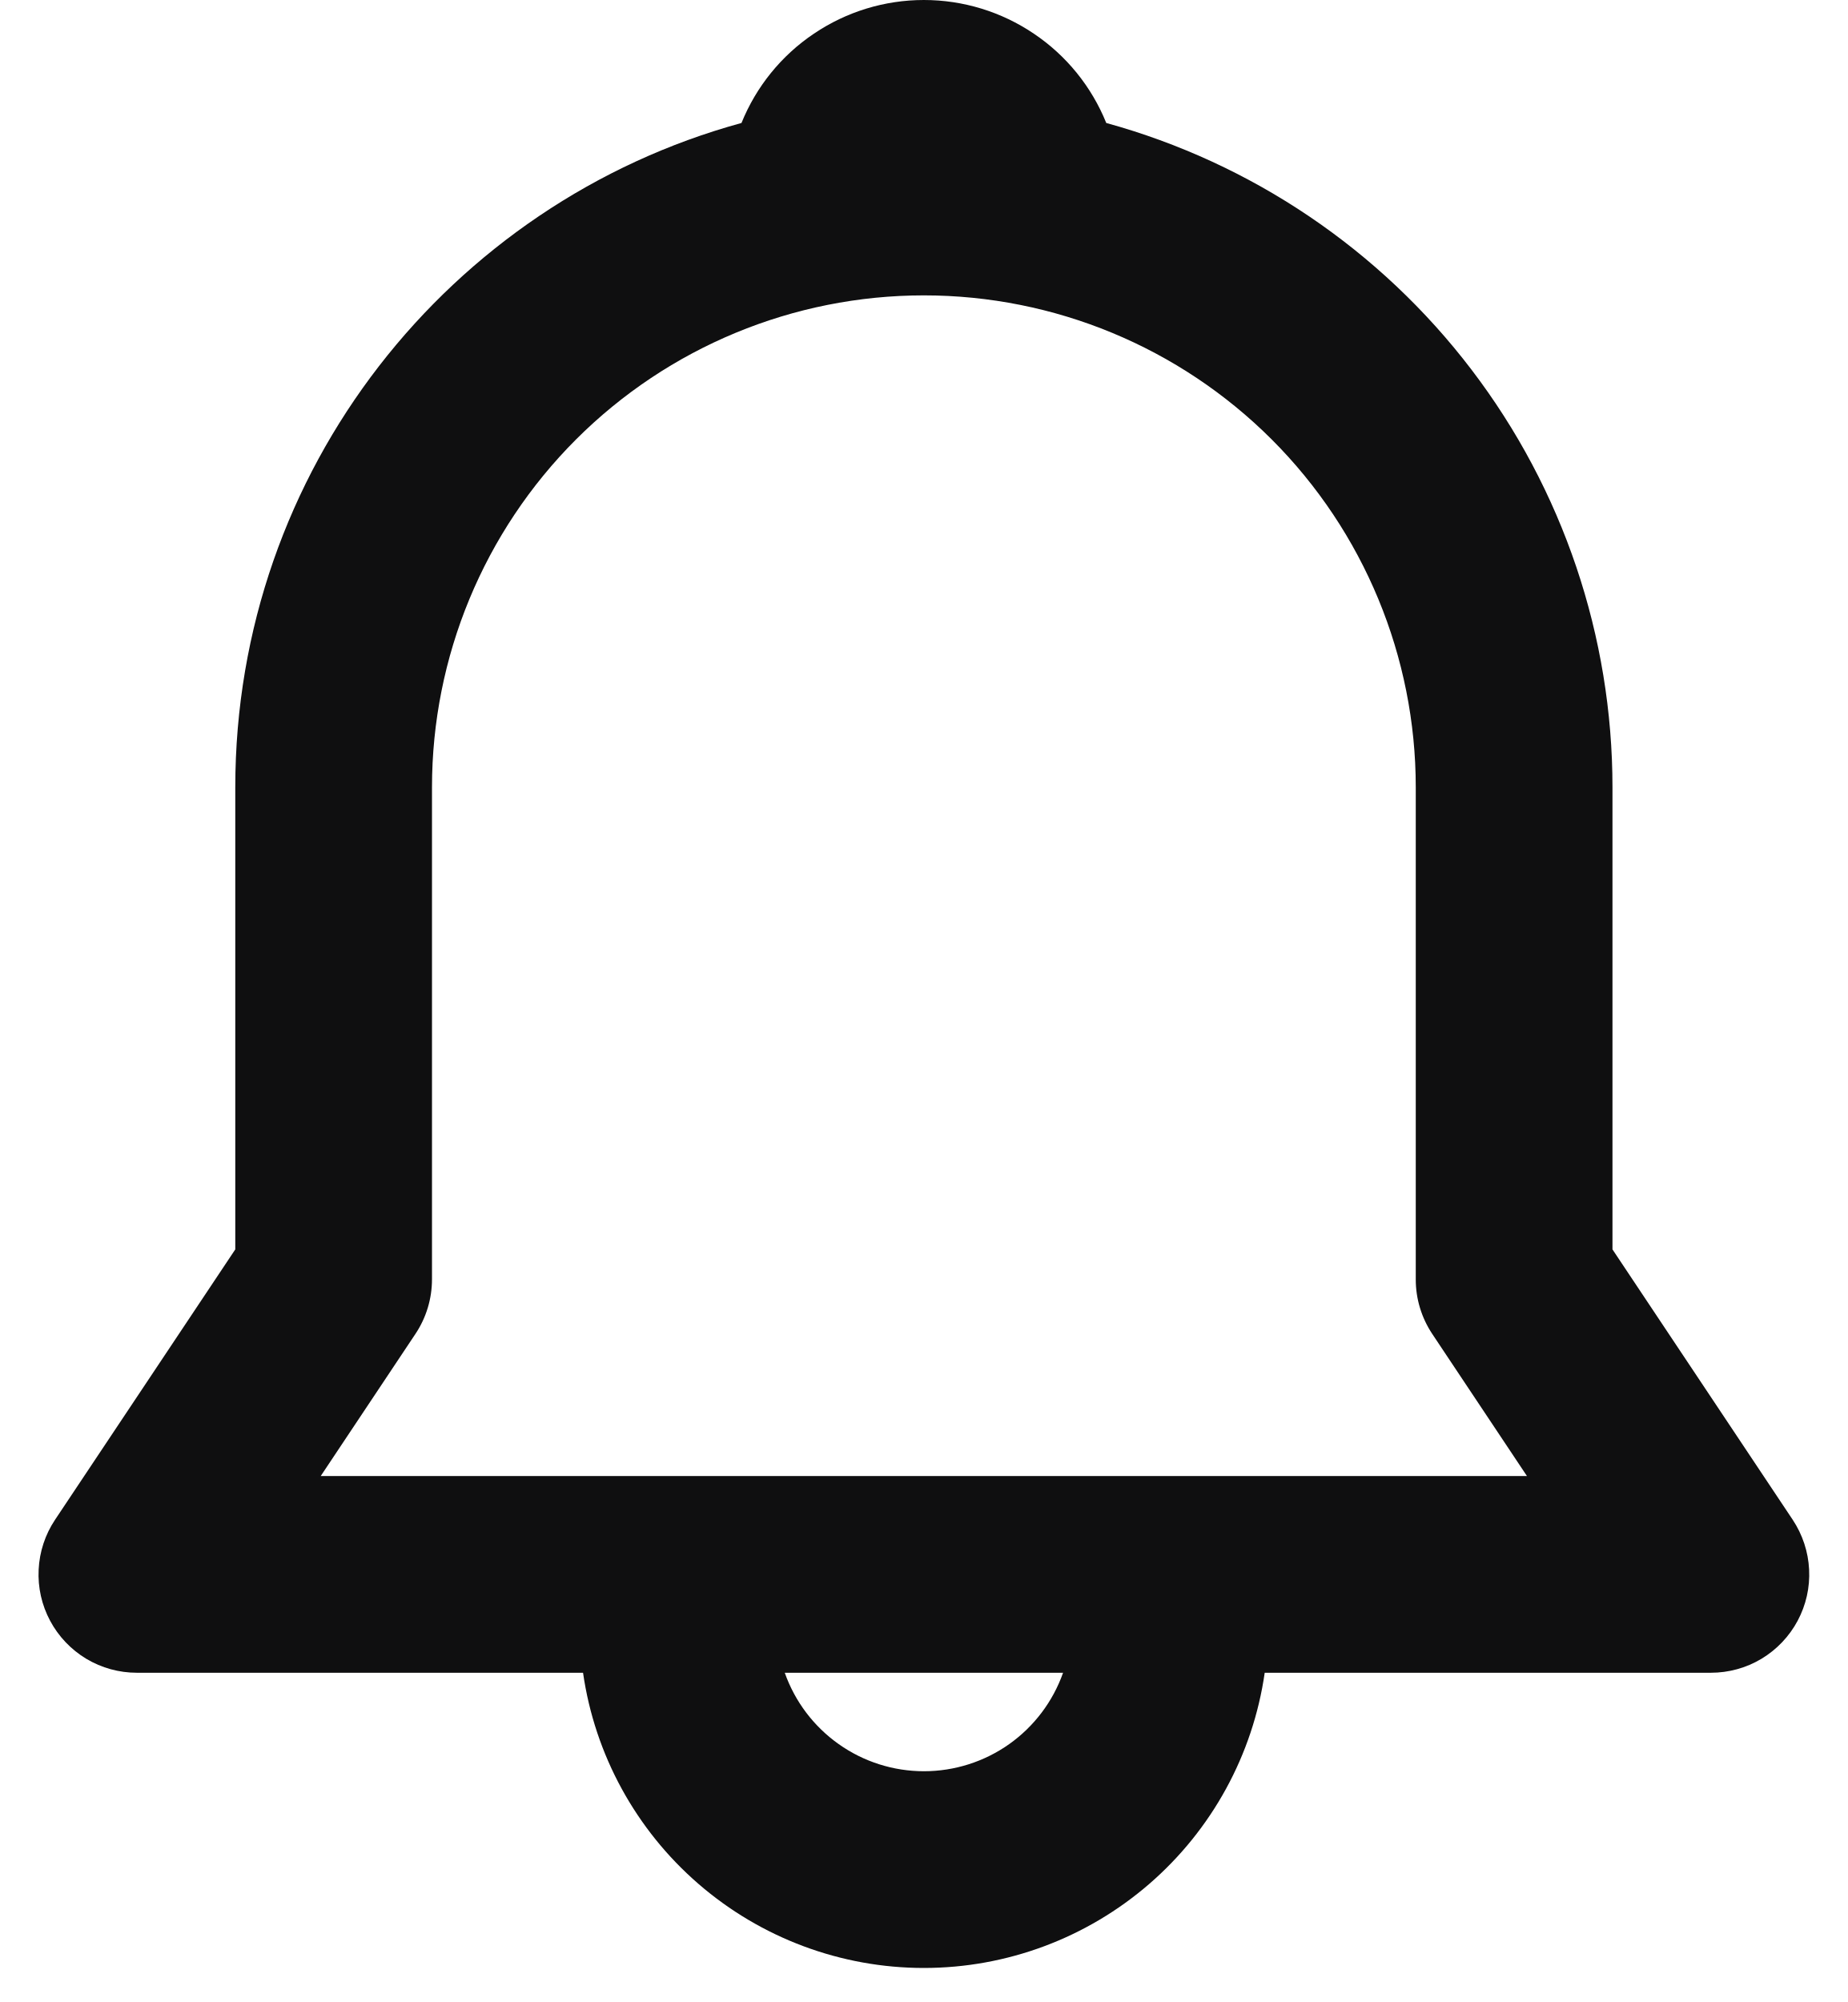
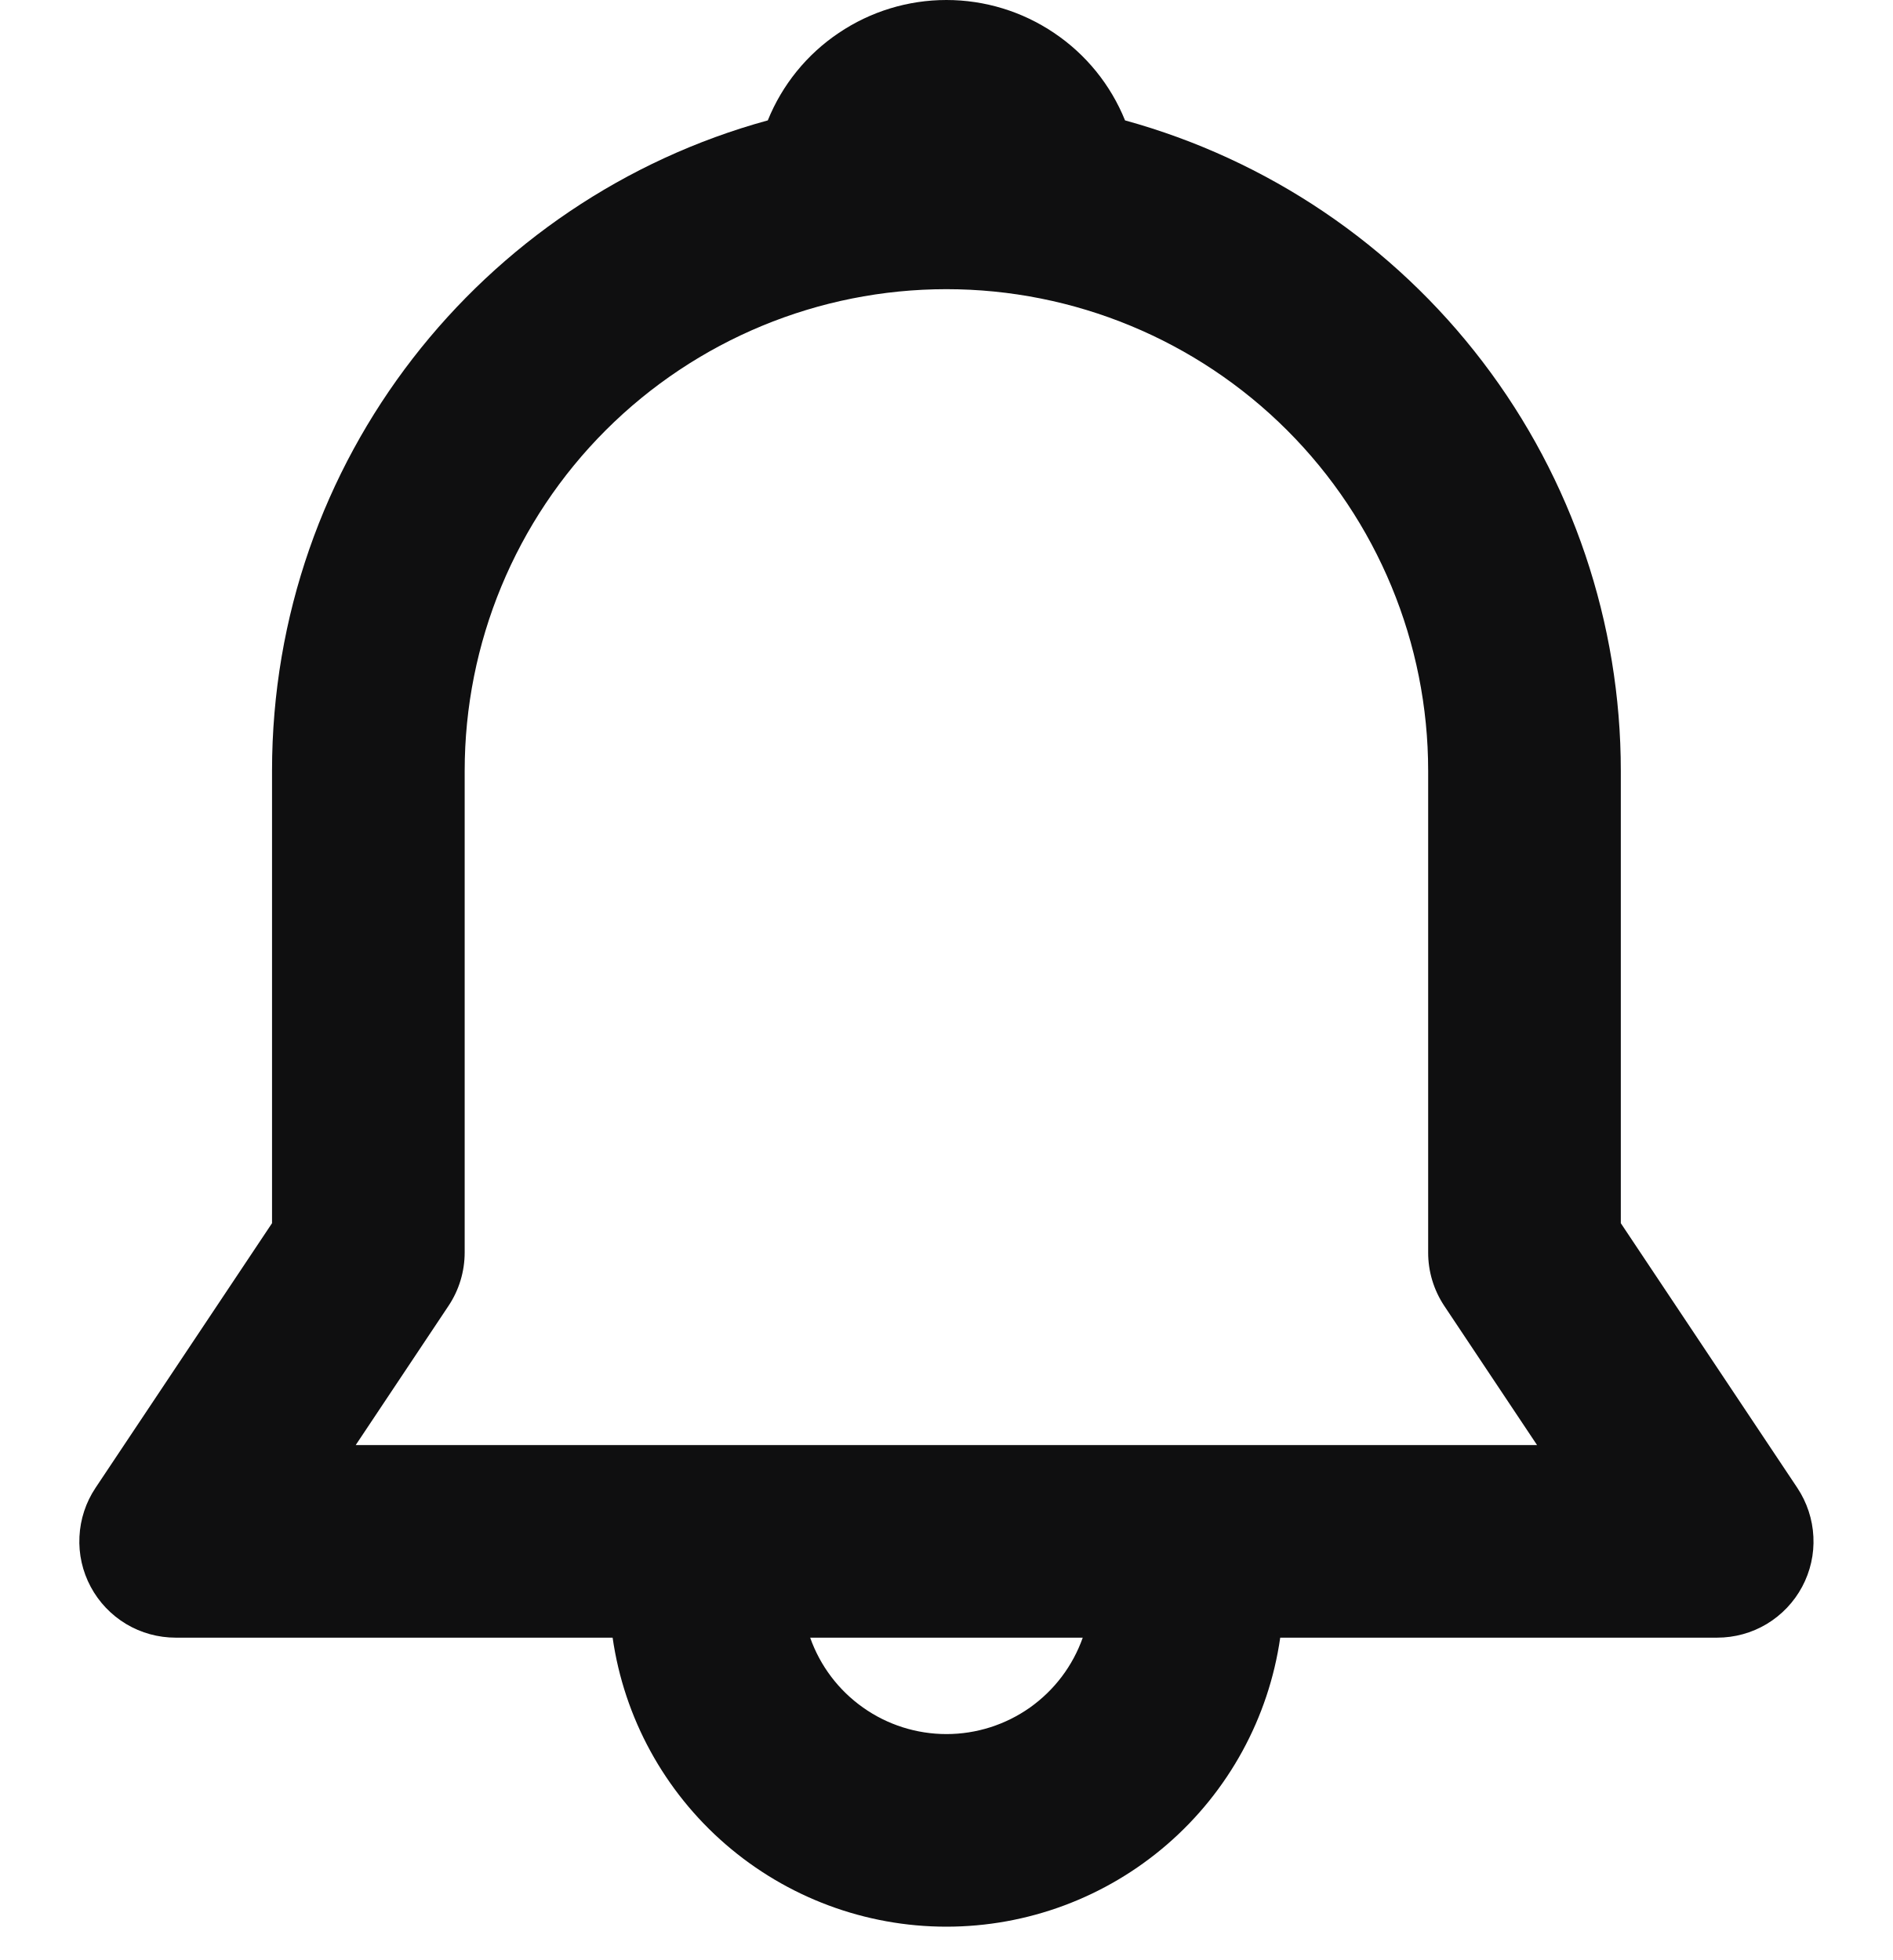
- <svg xmlns="http://www.w3.org/2000/svg" width="24" height="26" viewBox="0 0 24 26" fill="none">
+ <svg xmlns="http://www.w3.org/2000/svg" width="28" height="29" viewBox="0 0 24 26" fill="none">
  <path d="M9.631 1.597C9.822 1.125 10.149 0.721 10.572 0.437C10.994 0.152 11.491 0 12 0C12.509 0 13.006 0.152 13.428 0.437C13.851 0.721 14.178 1.125 14.369 1.597C16.258 2.117 17.925 3.242 19.113 4.801C20.301 6.359 20.944 8.265 20.944 10.225V16.226L23.285 19.737C23.413 19.93 23.487 20.154 23.498 20.384C23.51 20.616 23.458 20.845 23.349 21.049C23.24 21.253 23.077 21.424 22.879 21.543C22.68 21.662 22.453 21.724 22.222 21.724H16.427C16.274 22.789 15.741 23.762 14.928 24.466C14.115 25.17 13.076 25.558 12 25.558C10.924 25.558 9.885 25.17 9.072 24.466C8.259 23.762 7.726 22.789 7.573 21.724H1.778C1.547 21.724 1.32 21.662 1.121 21.543C0.923 21.424 0.76 21.253 0.651 21.049C0.542 20.845 0.49 20.616 0.502 20.384C0.513 20.154 0.586 19.93 0.715 19.737L3.056 16.226V10.225C3.056 6.105 5.841 2.635 9.631 1.597ZM10.193 21.724C10.325 22.098 10.57 22.422 10.894 22.651C11.217 22.88 11.604 23.003 12.001 23.003C12.397 23.003 12.784 22.88 13.108 22.651C13.431 22.422 13.676 22.098 13.808 21.724H10.192H10.193ZM12 3.836C10.306 3.836 8.681 4.509 7.482 5.707C6.284 6.905 5.611 8.53 5.611 10.225V16.613C5.611 16.866 5.537 17.112 5.397 17.322L4.166 19.169H19.833L18.602 17.322C18.463 17.112 18.388 16.866 18.389 16.613V10.225C18.389 8.53 17.716 6.905 16.518 5.707C15.319 4.509 13.694 3.836 12 3.836Z" fill="#0F0F10" />
</svg>
